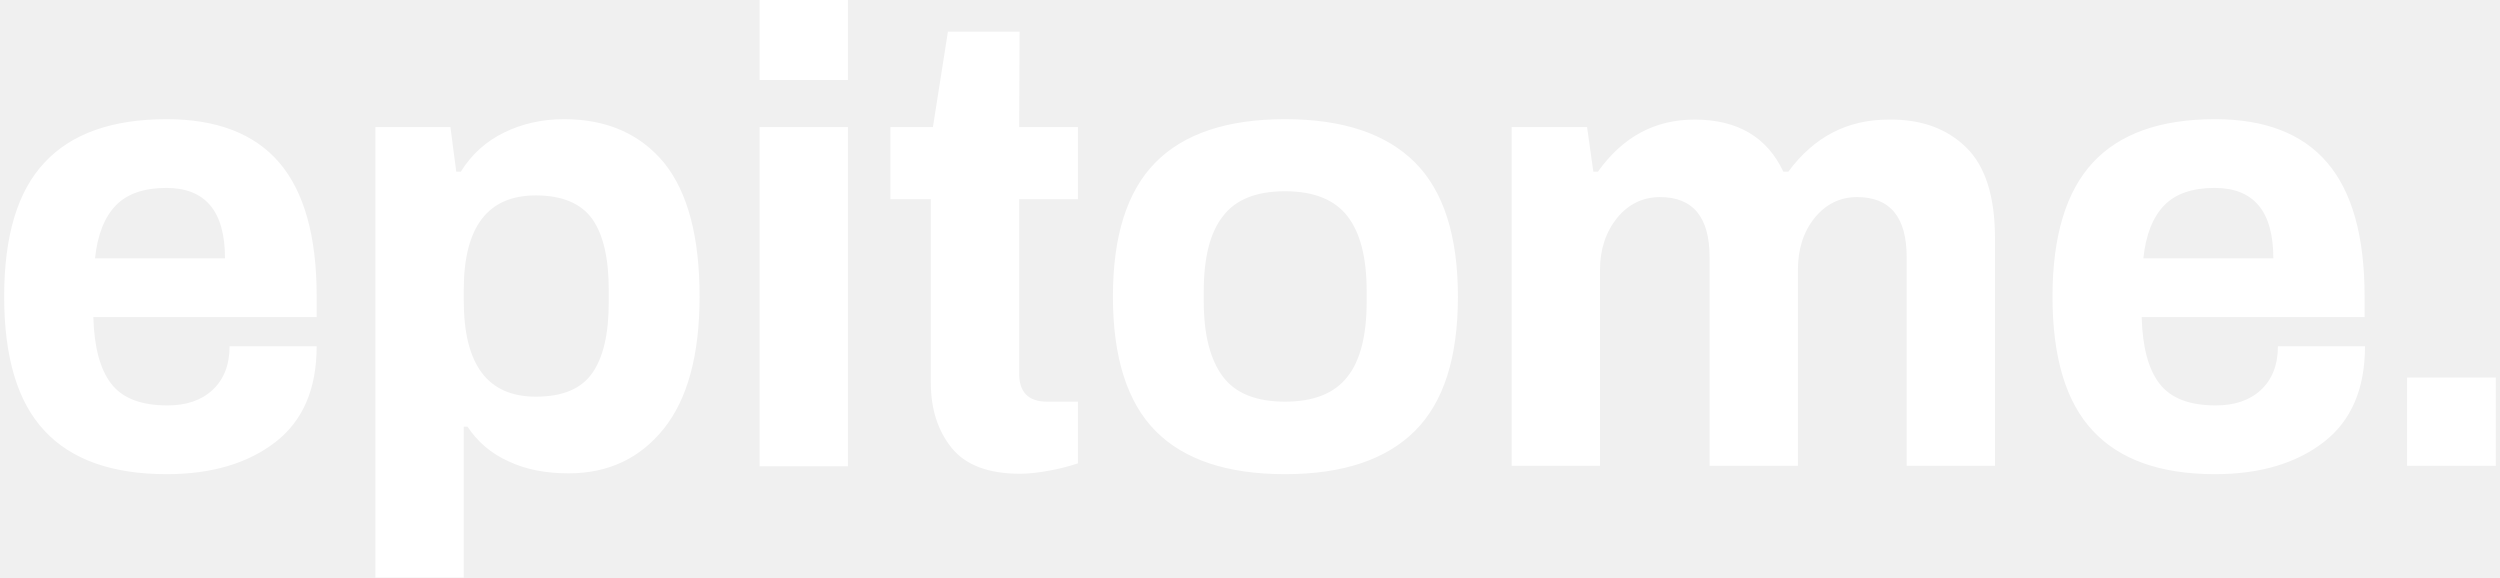
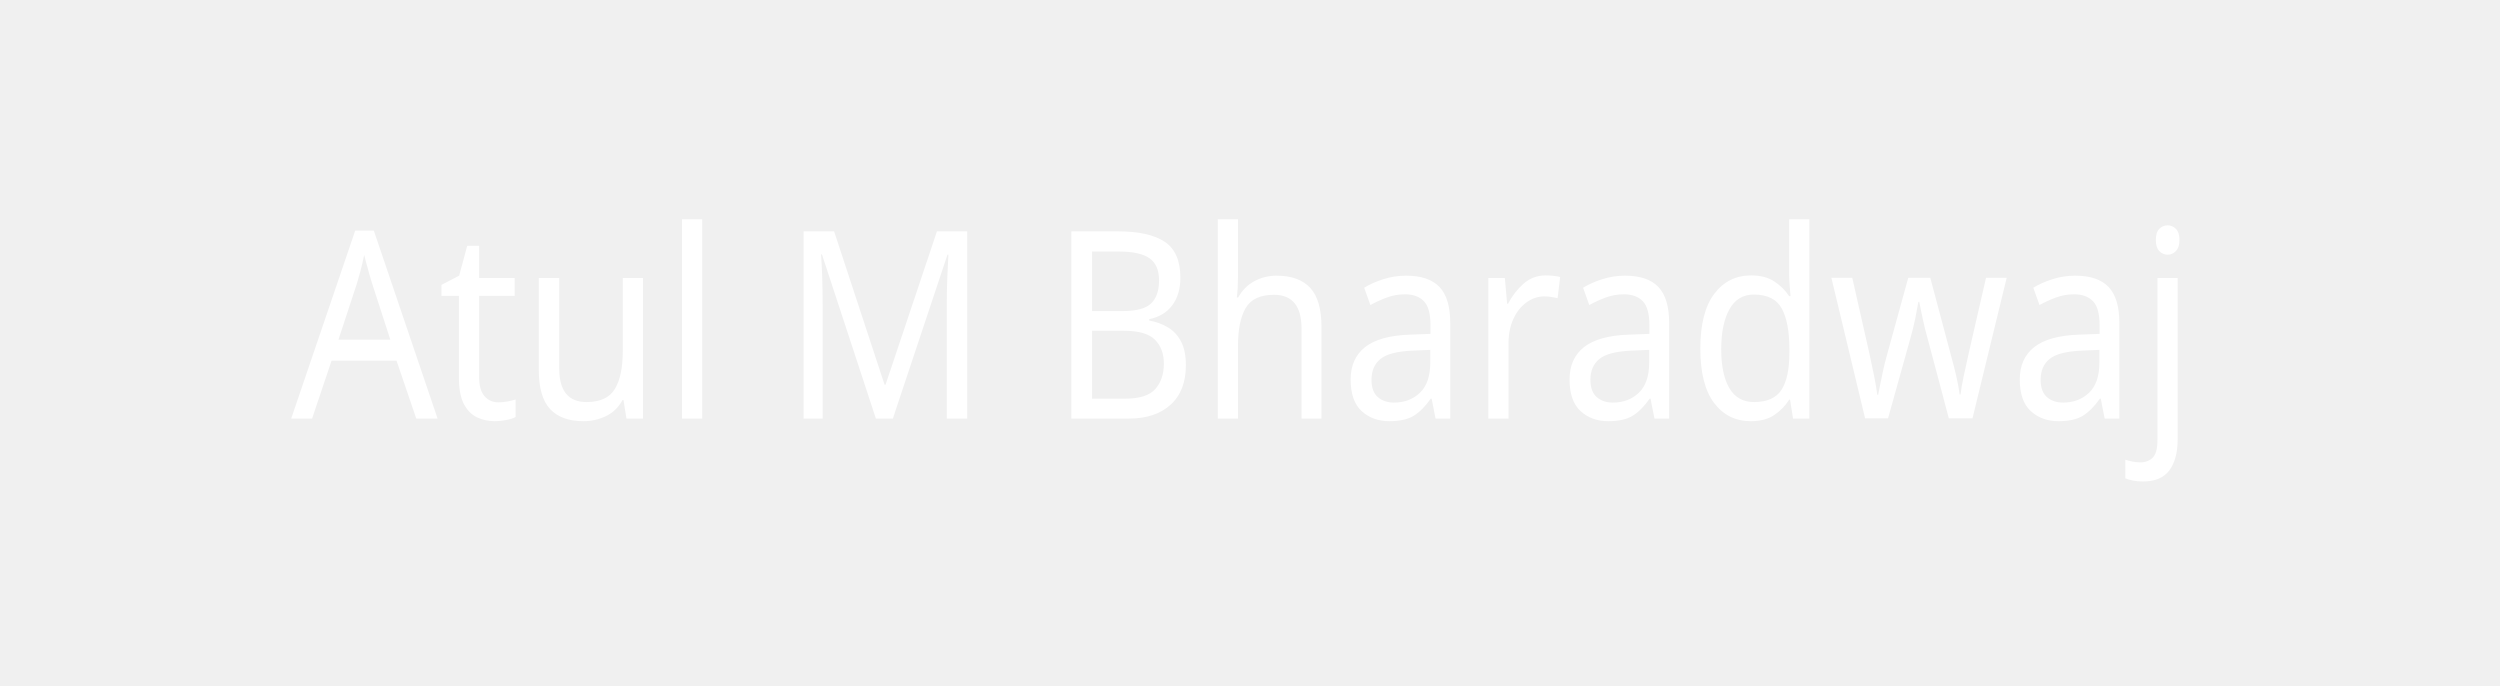
- <svg xmlns="http://www.w3.org/2000/svg" version="1.1" id="Layer_1" x="0px" y="0px" viewBox="0 0 600 138.6" style="enable-background:new 0 0 600 138.6;" xml:space="preserve">
-   <style type="text/css">
- 	.st0{fill:#FFFFFF;}
- </style>
-   <path class="st0" d="M40,28.6c-13.1,0-22.9,3.5-29.3,10.4C4.2,45.9,1,56.6,1,71.2c0,14.5,3.2,25.3,9.7,32.2  c6.4,6.9,16.2,10.4,29.3,10.4c10.8,0,19.5-2.6,26.1-7.7c6.6-5.1,9.9-12.8,9.9-23H55.1c0,4.5-1.4,8-4.1,10.5  c-2.7,2.5-6.3,3.7-10.8,3.7c-6.3,0-10.8-1.7-13.5-5.2c-2.7-3.5-4.1-8.8-4.3-16H76v-5c0-14.4-3-25.1-9-32.1  C61.1,32.1,52,28.6,40,28.6z M22.8,62c0.6-5.7,2.3-9.9,5-12.7c2.7-2.8,6.8-4.2,12.1-4.2c9.4,0,14.1,5.6,14.1,16.9H22.8z M135.4,28.6  c-5.3,0-10.1,1.1-14.4,3.2c-4.3,2.1-7.8,5.2-10.4,9.4h-1.1l-1.4-10.7H90.1v108.1h21.2v-36.2h0.9c2.4,3.6,5.6,6.4,9.8,8.3  c4.2,2,9,2.9,14.5,2.9c9.5,0,17.1-3.6,22.8-10.7c5.7-7.1,8.6-17.7,8.6-31.7c0-14.3-2.8-25-8.5-32.1  C153.7,32.2,145.7,28.6,135.4,28.6z M146.1,72.5c0,7.6-1.3,13.3-4,17.1c-2.7,3.8-7.2,5.6-13.5,5.6c-11.6,0-17.3-7.7-17.3-23.1v-2.5  c0-15.2,5.8-22.7,17.3-22.7c6.3,0,10.8,1.9,13.5,5.6c2.7,3.8,4,9.5,4,17.1V72.5z M182.3,0h21.2v19.2h-21.2V0z M182.3,30.5h21.2v81.4  h-21.2V30.5z M244.6,30.5h14.1v17.3h-14.1v41.9c0,4.4,2.2,6.7,6.7,6.7h7.4v14.8c-1.8,0.6-3.9,1.2-6.6,1.7c-2.6,0.5-5.1,0.8-7.3,0.8  c-7.6,0-13.1-2.1-16.4-6.2c-3.3-4.1-5-9.3-5-15.6V47.8h-9.7V30.5h10.2l3.6-22.9h17.2L244.6,30.5L244.6,30.5z M308.4,28.6  c-13.9,0-24.3,3.5-31.1,10.4c-6.8,6.9-10.2,17.6-10.2,32.2c0,14.5,3.4,25.3,10.2,32.2c6.8,6.9,17.2,10.4,31.1,10.4  c13.9,0,24.3-3.5,31.2-10.4c6.9-6.9,10.3-17.6,10.3-32.2c0-14.5-3.4-25.3-10.3-32.2C332.7,32.1,322.3,28.6,308.4,28.6z M328,72.4  c0,8-1.5,14.1-4.6,18c-3.1,4-8.1,6-15,6c-6.9,0-11.9-2-14.9-6c-3-4-4.6-10-4.6-18v-2.5c0-8,1.5-14.1,4.6-18c3-4,8-6,14.9-6  c6.9,0,11.9,2,15,6c3.1,4,4.6,10,4.6,18V72.4z M471.9,35.4c4.6,4.5,6.9,11.8,6.9,21.8v54.6h-21.2V61.7c0-9.6-4-14.4-11.9-14.4  c-4.1,0-7.5,1.7-10.2,5c-2.7,3.4-4,7.5-4,12.5v47h-21.2V61.7c0-9.6-4-14.4-11.9-14.4c-4.1,0-7.6,1.7-10.3,5  c-2.7,3.4-4.1,7.5-4.1,12.5v47h-21.2V30.5h18.1l1.5,10.7h1.1c6-8.4,13.7-12.5,23.2-12.5c10.3,0,17.4,4.2,21.3,12.5h1.2  c6.2-8.4,14.2-12.5,24.1-12.5C461.2,28.6,467.3,30.9,471.9,35.4z M531.6,28.6c-13.1,0-22.9,3.5-29.3,10.4  c-6.4,6.9-9.7,17.6-9.7,32.2c0,14.5,3.2,25.3,9.7,32.2c6.4,6.9,16.2,10.4,29.3,10.4c10.8,0,19.5-2.6,26.1-7.7  c6.6-5.1,9.9-12.8,9.9-23h-20.9c0,4.5-1.4,8-4.1,10.5s-6.3,3.7-10.8,3.7c-6.3,0-10.8-1.7-13.5-5.2c-2.7-3.5-4.1-8.8-4.3-16h53.5v-5  c0-14.4-3-25.1-9-32.1C552.6,32.1,543.6,28.6,531.6,28.6z M514.4,62c0.6-5.7,2.3-9.9,5-12.7c2.7-2.8,6.8-4.2,12.1-4.2  c9.4,0,14.1,5.6,14.1,16.9H514.4z M599,90.6v21.2h-21.3V90.6H599z" />
+ <svg xmlns="http://www.w3.org/2000/svg" width="3856" height="1057" viewBox="0 0 3856 1057">
+   <defs>
+     <style>
+       .cls-1 {
+         font-size: 116.042px;
+         fill: #fff;
+         text-anchor: middle;
+         font-family: "AMCAP Eternal";
+       }
+     </style>
+   </defs>
+   <text id="Text" class="cls-1" transform="translate(1919 645.615) scale(3.05 3.485)">
+     <tspan x="0">Atul M Bharadwaj</tspan>
+   </text>
</svg>
